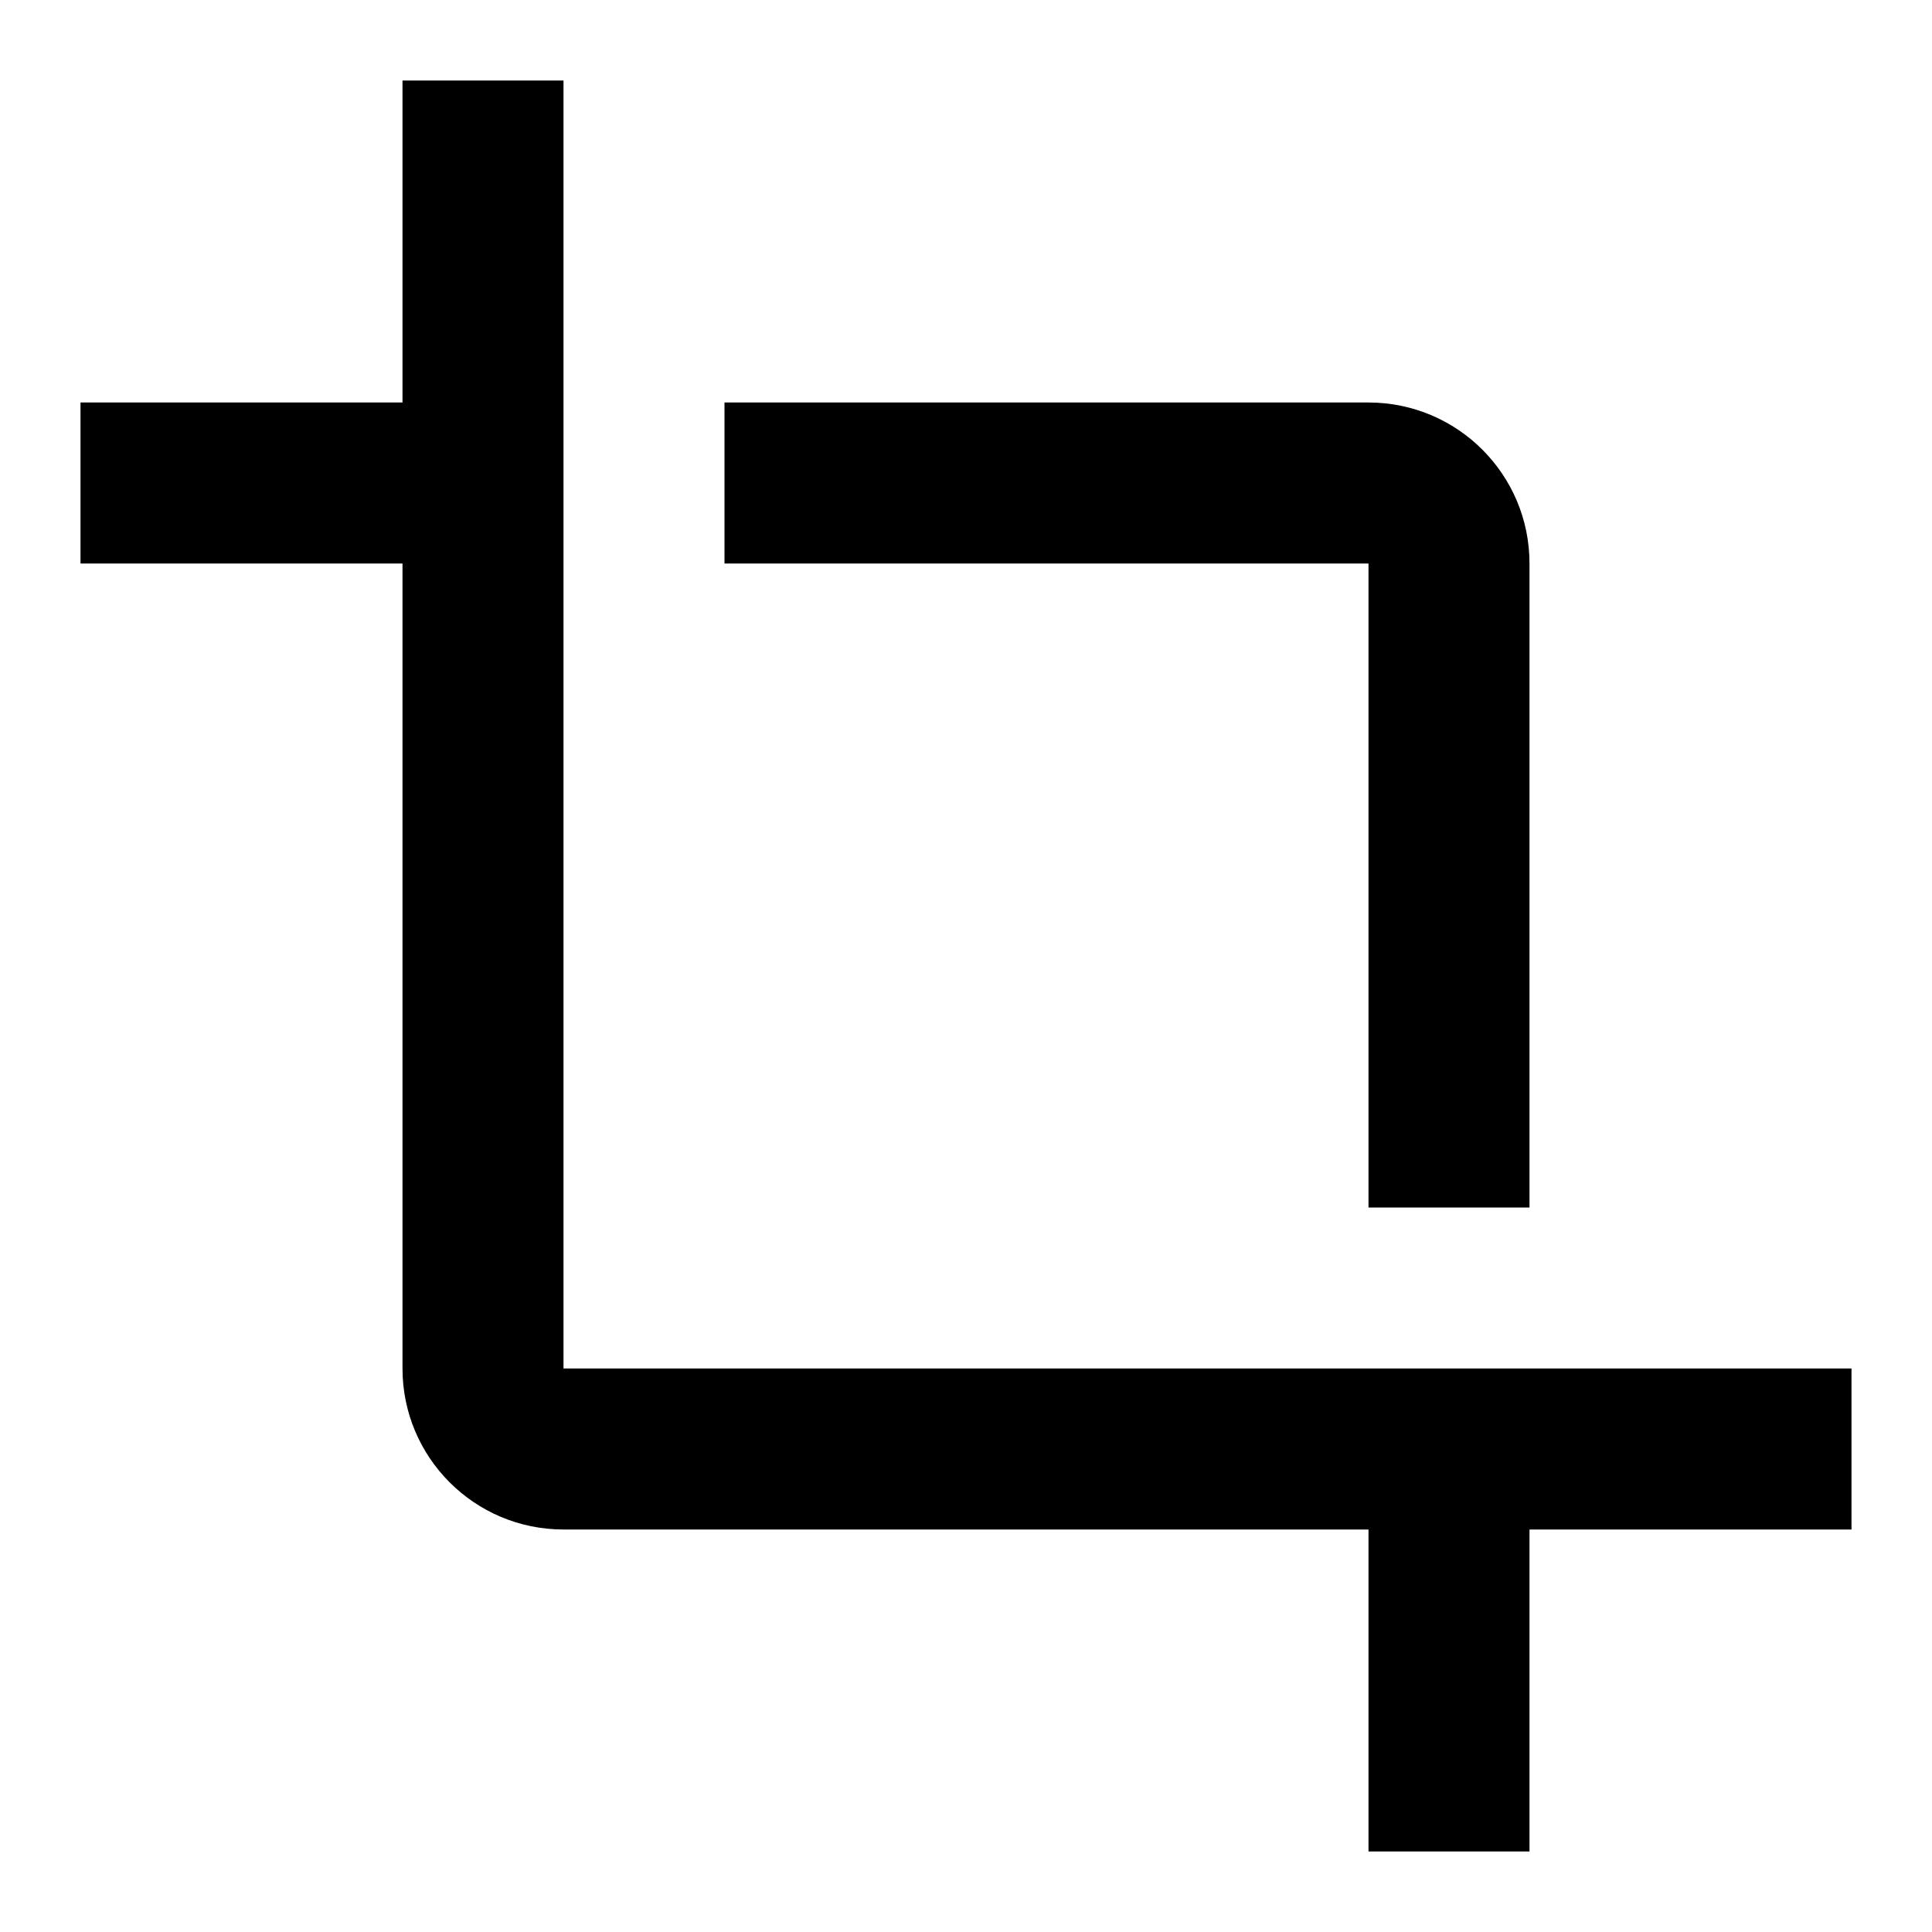
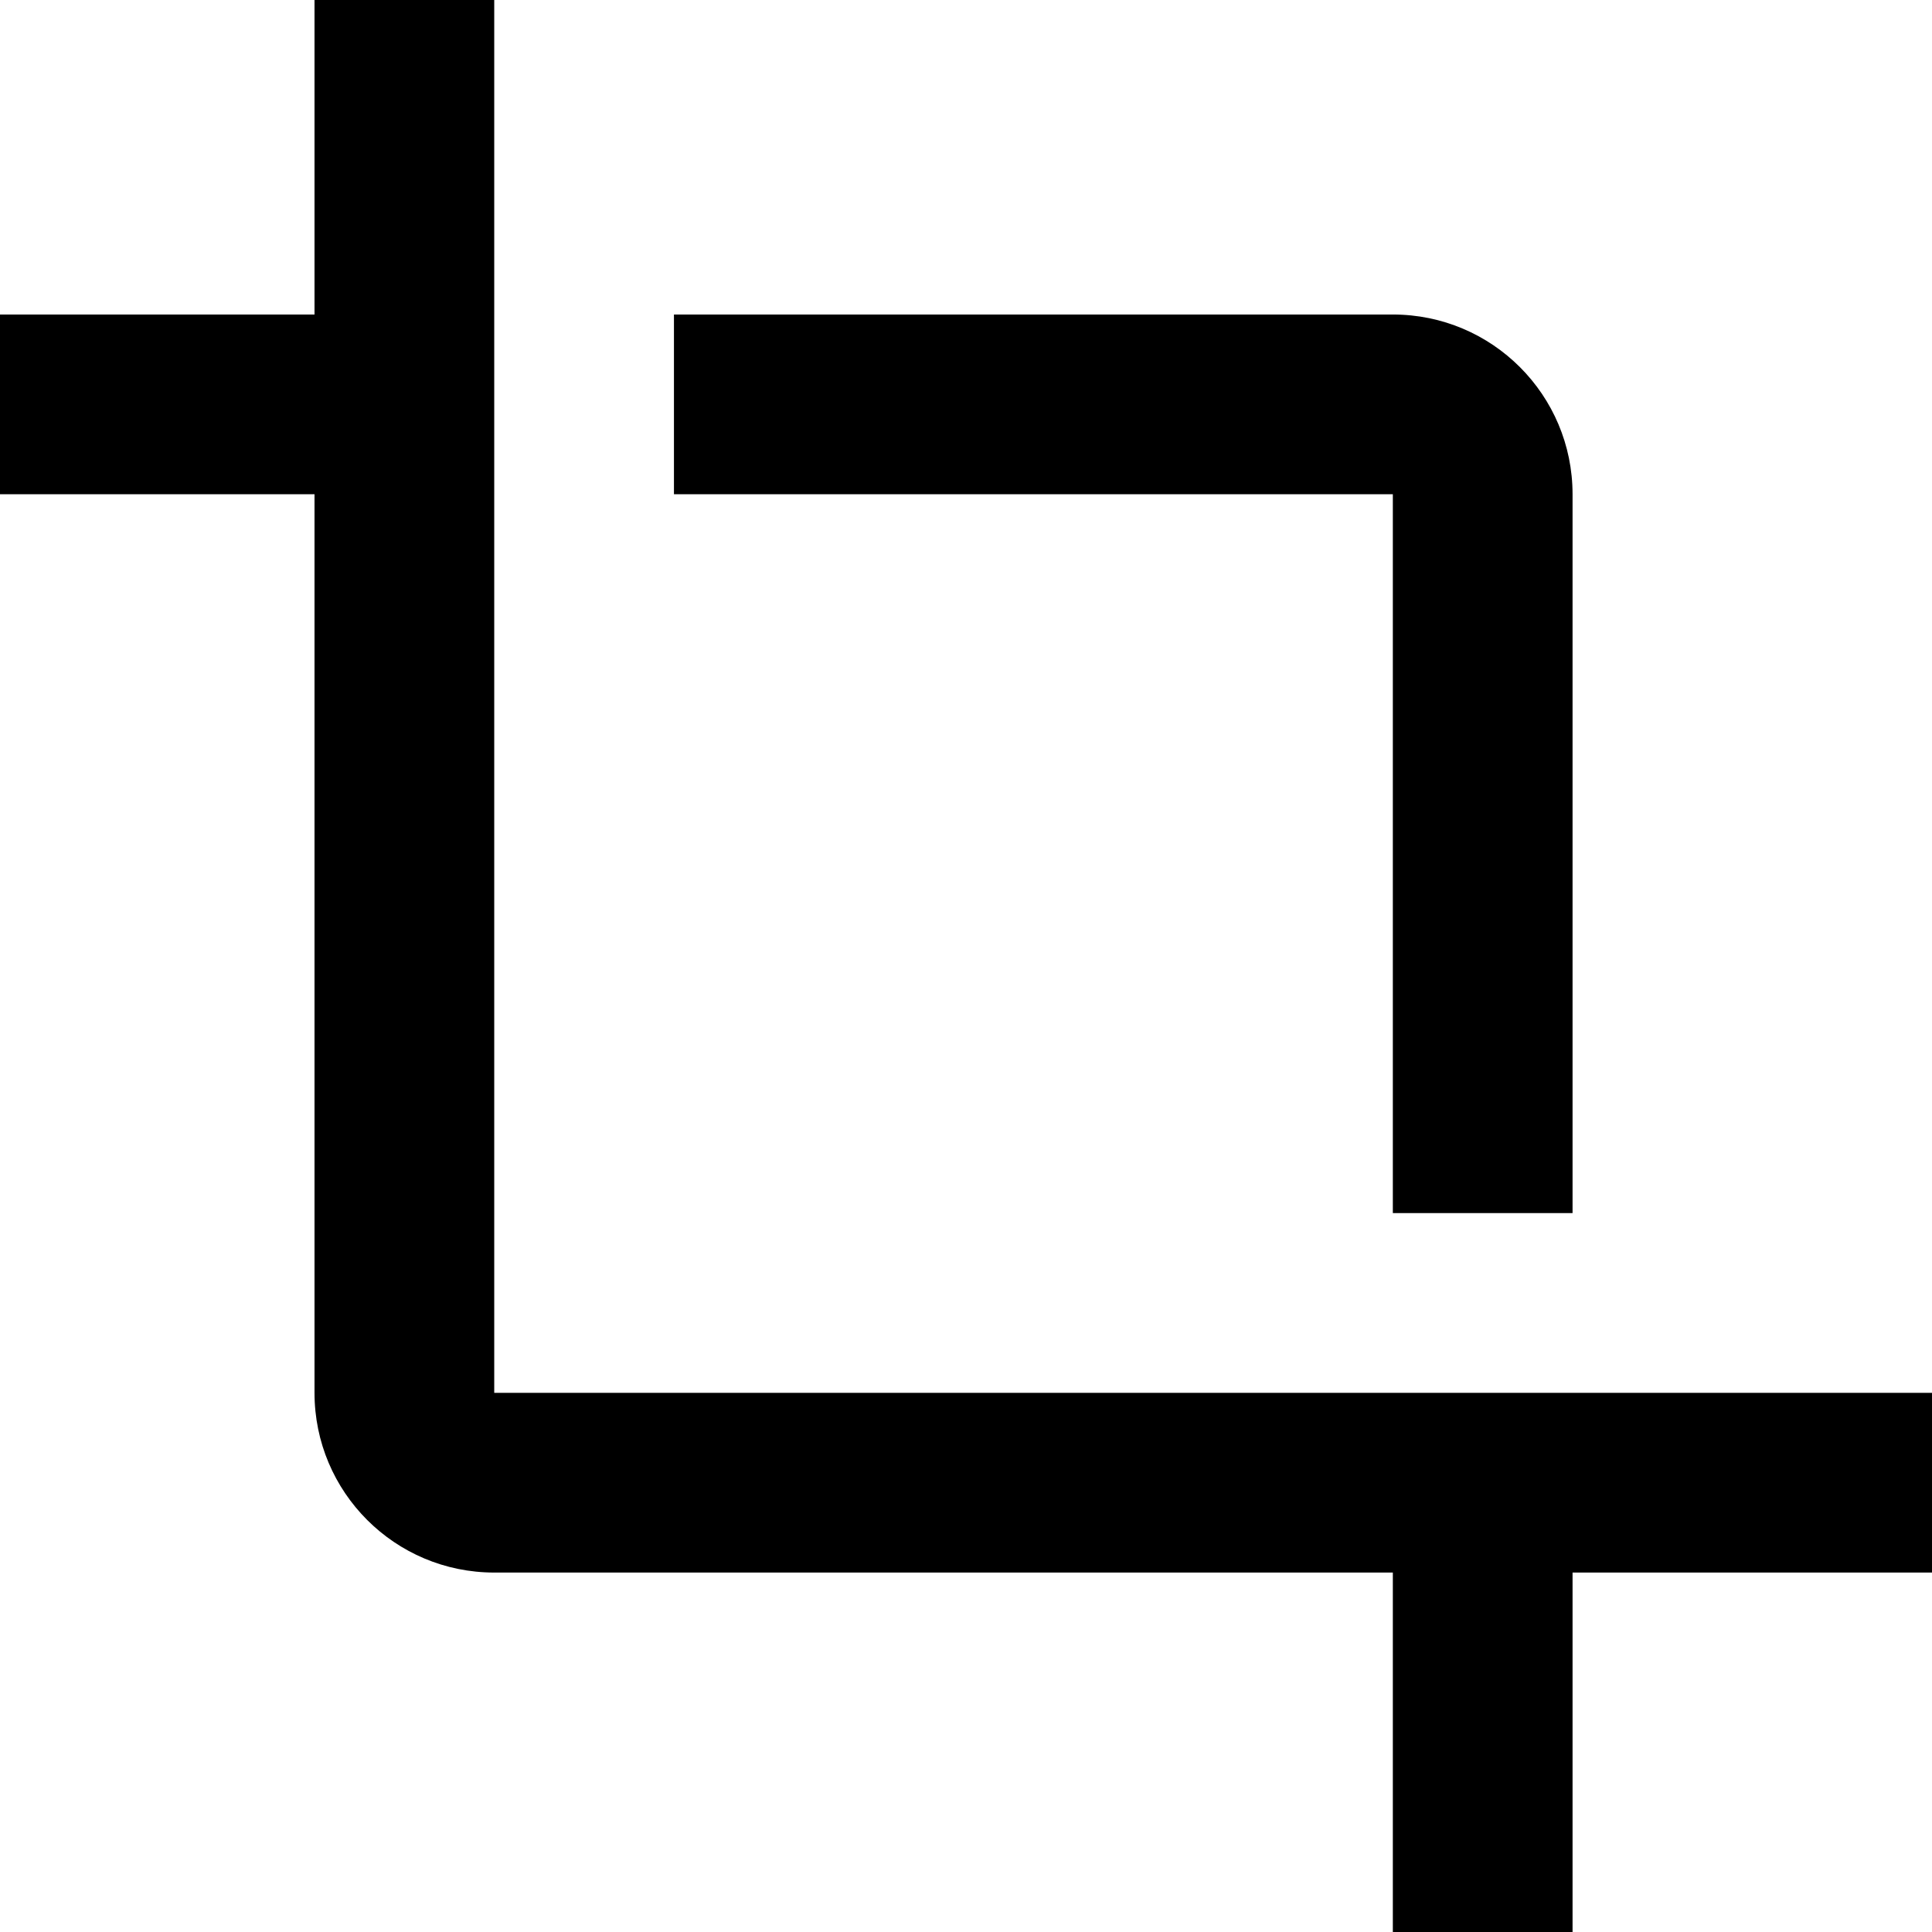
- <svg xmlns="http://www.w3.org/2000/svg" version="1.1" viewBox="0 0 48 48">
+ <svg xmlns="http://www.w3.org/2000/svg" version="1.1" viewBox="3 3 43 43">
  <path d="M34,30h4V14c0-2.21-1.79-4-4-4H18v4h16V30zM14,34V2h-4v8H2v4h8v20c0,2.21,1.79,4,4,4h20v8h4v-8h8v-4H14z" />
  <rect fill="none" width="48" height="48" />
</svg>
